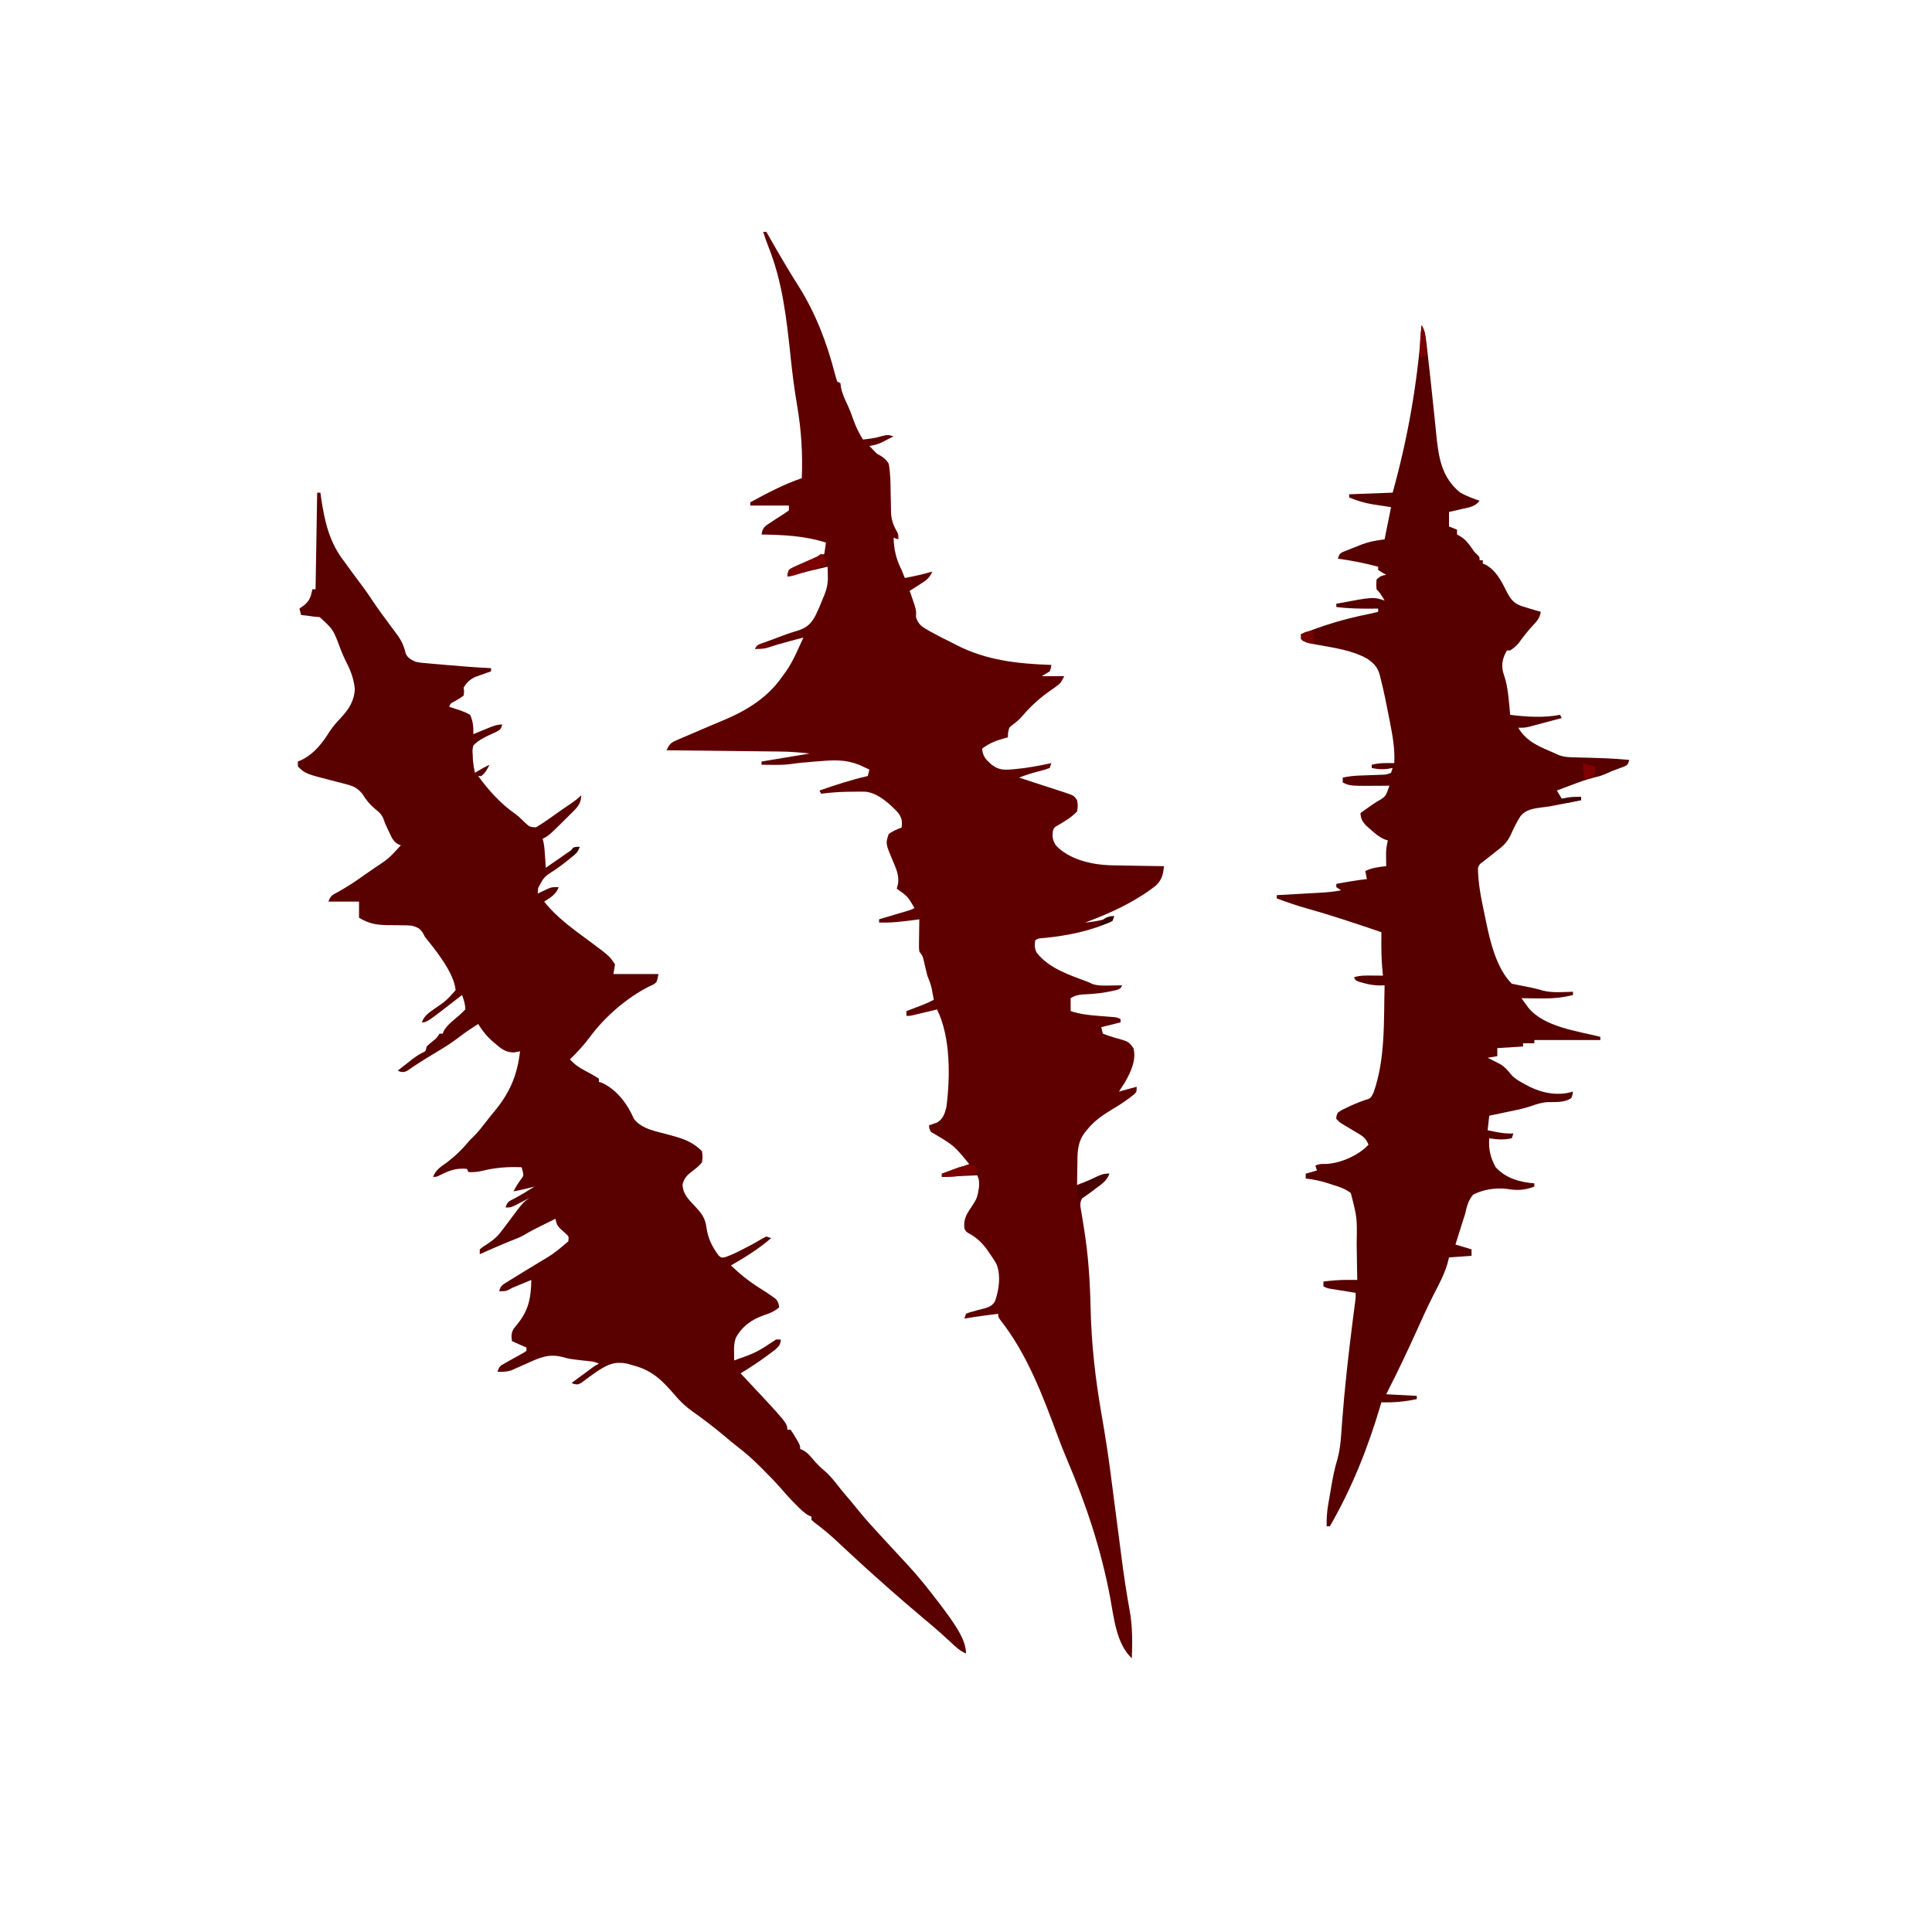
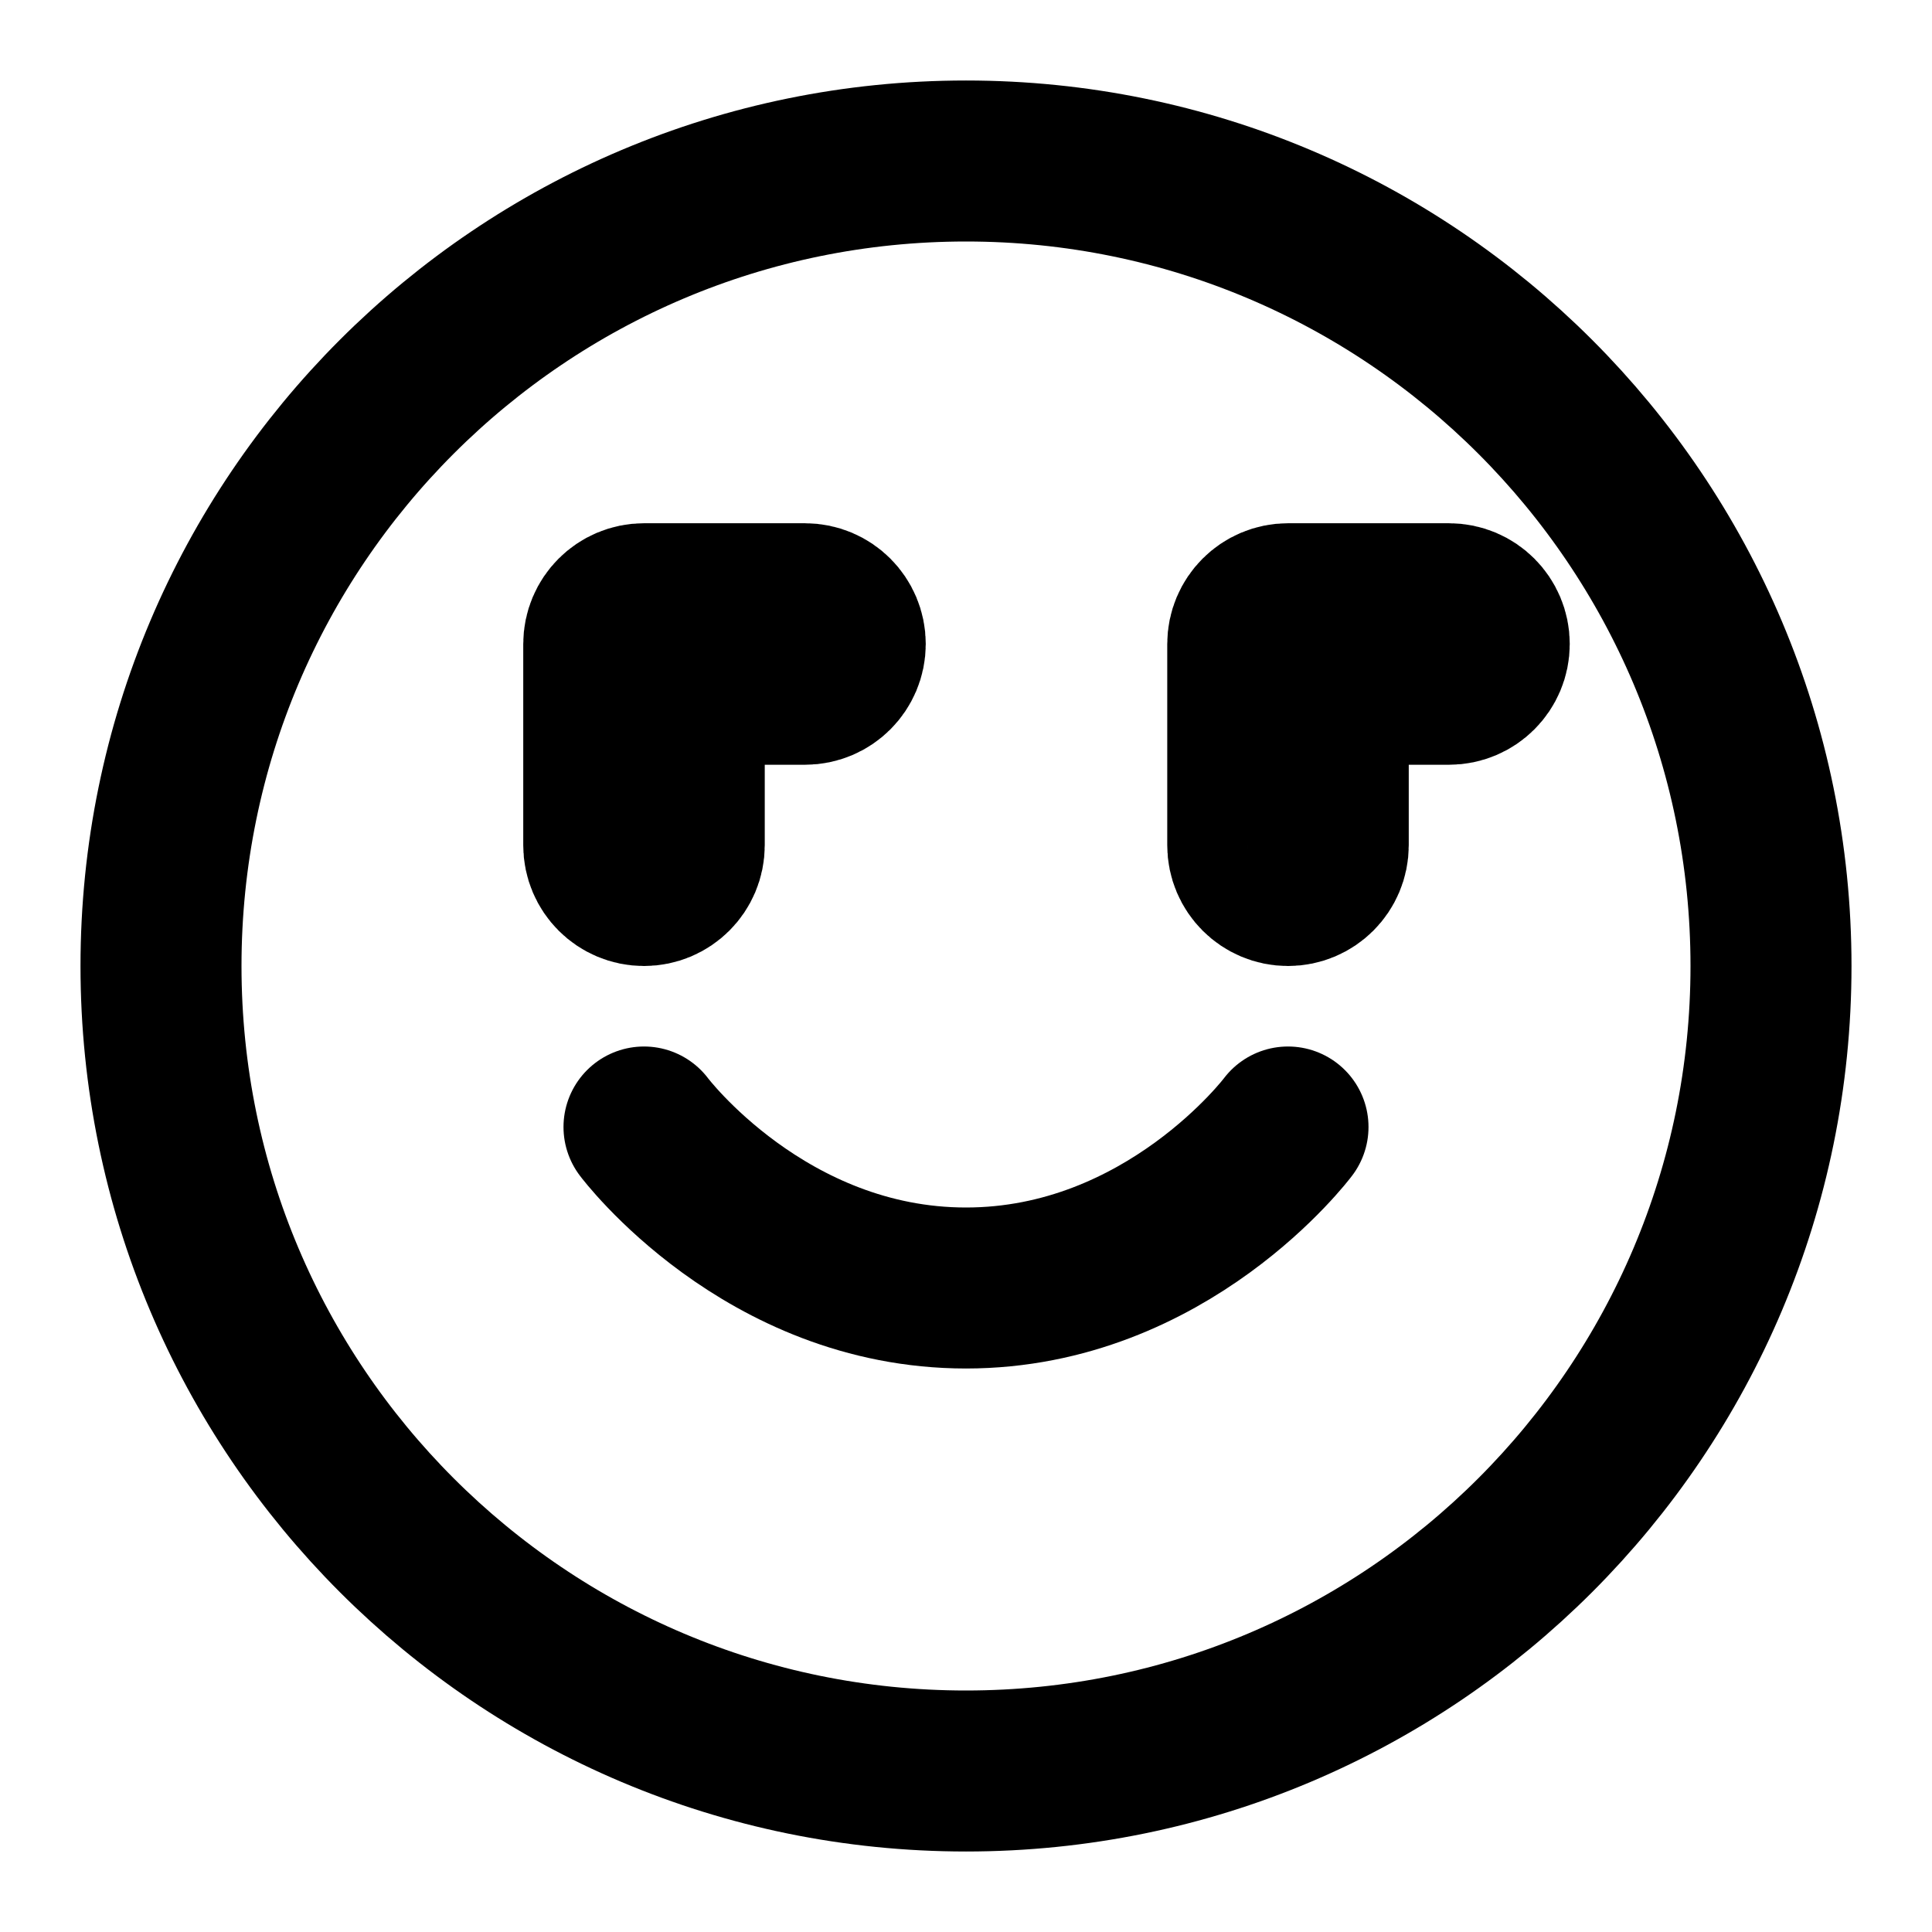
- <svg xmlns="http://www.w3.org/2000/svg" version="1.1" width="1200" height="1200">
-   <path d="M0 0 C0.66 0 1.32 0 2 0 C2.473 0.837 2.946 1.673 3.434 2.535 C6.972 8.772 10.555 14.979 14.25 21.125 C14.799 22.044 14.799 22.044 15.359 22.982 C17.51 26.573 19.709 30.126 21.957 33.656 C32.554 50.492 39.549 68.704 44.505 87.962 C44.949 89.657 45.469 91.331 46 93 C46.66 93.33 47.32 93.66 48 94 C48.103 94.784 48.206 95.567 48.312 96.375 C49.129 100.681 50.805 104.115 52.672 108.059 C53.964 110.92 55.035 113.785 56.062 116.75 C57.622 121.188 59.517 125.01 62 129 C66.129 128.565 69.762 128.071 73.75 126.875 C76.98 126.005 77.959 126.061 81 127 C79.441 127.82 77.878 128.631 76.312 129.438 C75.442 129.89 74.572 130.342 73.676 130.809 C71.09 131.96 68.786 132.563 66 133 C66.681 133.701 67.361 134.403 68.062 135.125 C68.515 135.601 68.968 136.076 69.435 136.566 C70.938 138.059 70.938 138.059 72.776 138.965 C75.204 140.419 76.442 141.608 78 144 C79.096 149.934 79.128 155.854 79.188 161.875 C79.228 164.321 79.278 166.765 79.351 169.211 C79.394 170.726 79.419 172.243 79.421 173.759 C79.541 178.658 80.686 182.01 83.145 186.254 C84 188 84 188 84 191 C83.01 190.67 82.02 190.34 81 190 C81.283 197.558 82.59 203.274 86 210 C86.678 211.662 87.352 213.326 88 215 C93.758 213.911 99.392 212.707 105 211 C103.475 215.284 100.612 216.865 96.875 219.25 C95.779 219.956 94.684 220.663 93.555 221.391 C92.29 222.187 92.29 222.187 91 223 C91.277 223.773 91.554 224.547 91.84 225.344 C95.148 234.857 95.148 234.857 94.938 239.25 C96.382 244.349 99.503 245.789 103.863 248.278 C105.563 249.207 107.281 250.105 109 251 C109.732 251.389 110.464 251.779 111.219 252.18 C112.446 252.809 113.683 253.418 114.93 254.008 C116.537 254.778 118.121 255.595 119.695 256.43 C138.298 266.193 158.305 268.283 179 269 C178.812 270.812 178.812 270.812 178 273 C176.35 273.99 174.7 274.98 173 276 C177.62 276 182.24 276 187 276 C185.165 279.67 184.744 280.496 181.656 282.629 C180.992 283.101 180.327 283.574 179.642 284.06 C178.935 284.556 178.228 285.052 177.5 285.562 C171.207 290.108 166.095 294.736 161.059 300.664 C159.278 302.685 157.591 304.222 155.438 305.812 C152.714 307.854 152.714 307.854 152.125 311.312 C152.084 312.199 152.042 313.086 152 314 C151.348 314.17 150.695 314.34 150.023 314.516 C144.633 316.01 140.452 317.602 136 321 C136.417 325.863 138.37 327.865 142 331 C146.242 334.172 149.084 334.285 154.312 333.875 C155 333.822 155.688 333.769 156.396 333.715 C164.029 333.05 171.513 331.583 179 330 C178.67 330.99 178.34 331.98 178 333 C175.016 334.098 175.016 334.098 171.25 335.062 C167.027 336.162 163.032 337.338 159 339 C160.476 339.476 160.476 339.476 161.982 339.962 C165.636 341.144 169.286 342.338 172.934 343.535 C174.513 344.051 176.093 344.564 177.675 345.074 C179.949 345.808 182.219 346.553 184.488 347.301 C185.195 347.526 185.901 347.751 186.629 347.983 C193 350.105 193 350.105 195 353 C195.562 356.375 195.562 356.375 195 360 C191.4 363.78 187.127 366.261 182.637 368.887 C180.839 369.915 180.839 369.915 180 372 C179.477 375.836 179.784 377.629 181.75 381 C189.965 389.841 203.77 392.971 215.337 393.435 C219.953 393.566 224.569 393.632 229.188 393.688 C231.113 393.721 233.038 393.755 234.963 393.791 C239.642 393.875 244.321 393.942 249 394 C248.366 399.329 247.845 402.136 244 406 C241.835 407.7 239.728 409.244 237.438 410.75 C236.793 411.177 236.148 411.604 235.484 412.043 C224.501 419.095 212.233 424.503 200 429 C206.437 428.489 211.959 427.271 218 425 C217.67 425.99 217.34 426.98 217 428 C203.736 434.278 188.89 437.202 174.387 438.605 C171.138 438.789 171.138 438.789 169 440 C168.579 442.878 168.517 445.096 169.914 447.711 C177.576 457.613 190.693 461.738 202 466 C202.799 466.383 203.598 466.766 204.422 467.16 C208.041 468.339 211.553 468.212 215.312 468.125 C216.423 468.111 216.423 468.111 217.557 468.098 C219.371 468.074 221.186 468.038 223 468 C222 470 222 470 219.805 470.816 C212.542 472.666 205.705 473.435 198.25 473.691 C195.245 473.977 193.528 474.426 191 476 C191 478.64 191 481.28 191 484 C197.063 486.027 202.957 486.583 209.312 487.062 C211.288 487.216 213.263 487.374 215.238 487.535 C216.105 487.601 216.972 487.667 217.865 487.735 C220 488 220 488 222 489 C222 489.66 222 490.32 222 491 C218.04 491.99 214.08 492.98 210 494 C210.33 495.32 210.66 496.64 211 498 C213.477 499.028 215.744 499.803 218.312 500.5 C226.965 502.888 226.965 502.888 230 507 C231.975 514.465 228.254 522.061 224.621 528.41 C223.453 530.298 222.231 532.153 221 534 C224.63 533.01 228.26 532.02 232 531 C232 534 232 534 230.748 535.434 C226.401 539.029 221.919 542.019 217.062 544.875 C210.977 548.578 205.396 552.282 201 558 C200.575 558.511 200.151 559.022 199.714 559.548 C195.099 565.781 195.225 571.96 195.188 579.5 C195.162 580.704 195.137 581.908 195.111 583.148 C195.053 586.099 195.016 589.049 195 592 C195.535 591.788 196.07 591.576 196.621 591.357 C199.037 590.401 201.456 589.451 203.875 588.5 C204.717 588.166 205.559 587.832 206.426 587.488 C207.231 587.172 208.037 586.857 208.867 586.531 C209.611 586.238 210.354 585.945 211.121 585.643 C213 585 213 585 215 585 C213.463 589.329 210.132 591.46 206.562 594.062 C204.361 595.692 202.178 597.338 200 599 C199.426 599.391 198.852 599.782 198.26 600.185 C196.223 603.119 197.187 606.058 197.766 609.387 C197.878 610.121 197.991 610.856 198.108 611.613 C198.473 613.974 198.86 616.331 199.25 618.688 C201.925 635.279 203.04 651.593 203.387 668.387 C203.886 691.035 206.356 712.61 210.26 734.916 C212.222 746.169 214.005 757.425 215.5 768.75 C215.596 769.474 215.692 770.199 215.79 770.945 C216.416 775.701 217.03 780.458 217.641 785.216 C218.785 794.089 219.945 802.96 221.108 811.831 C221.547 815.196 221.981 818.561 222.414 821.927 C223.928 833.576 225.587 845.167 227.731 856.719 C229.464 866.473 229.37 876.13 229 886 C219.317 876.92 217.883 860.775 215.562 848.375 C210.019 818.816 200.745 790.702 188.961 763.063 C186.855 758.103 184.864 753.119 183 748.062 C173.748 723.065 163.965 696.938 147.293 675.84 C146 674 146 674 146 672 C143.625 672.311 141.25 672.624 138.875 672.938 C137.877 673.068 137.877 673.068 136.859 673.201 C132.892 673.726 128.944 674.318 125 675 C125.33 674.01 125.66 673.02 126 672 C128.039 671.156 128.039 671.156 130.625 670.5 C131.526 670.243 132.427 669.987 133.355 669.723 C134.935 669.291 136.52 668.876 138.113 668.496 C140.926 667.635 142.67 666.601 144.094 664.008 C146.513 656.995 147.673 648.655 145.121 641.555 C143.893 639.228 142.532 637.139 141 635 C140.203 633.822 140.203 633.822 139.391 632.621 C136 627.901 132.728 624.734 127.602 621.973 C126 621 126 621 125 619 C124.397 613.71 126.052 610.569 128.938 606.312 C132.994 600.163 132.994 600.163 134.125 593 C134.128 592.319 134.13 591.639 134.133 590.938 C134.066 588.781 134.066 588.781 133 586 C125.74 586.33 118.48 586.66 111 587 C111 586.34 111 585.68 111 585 C119.415 582.03 119.415 582.03 128 579 C118.456 567.442 118.456 567.442 105.793 559.957 C104 559 104 559 103.238 556.887 C103.16 556.264 103.081 555.641 103 555 C104.725 554.382 106.451 553.763 108.176 553.145 C111.759 550.896 112.821 547.727 113.801 543.742 C116.234 525.353 116.521 500.042 108 483 C106.194 483.433 106.194 483.433 104.352 483.875 C102.776 484.25 101.201 484.625 99.625 485 C98.434 485.286 98.434 485.286 97.219 485.578 C96.078 485.849 96.078 485.849 94.914 486.125 C94.212 486.293 93.511 486.46 92.788 486.633 C91 487 91 487 89 487 C89 486.01 89 485.02 89 484 C89.892 483.662 90.784 483.325 91.703 482.977 C92.874 482.531 94.044 482.085 95.25 481.625 C96.41 481.184 97.57 480.743 98.766 480.289 C101.262 479.294 103.629 478.256 106 477 C105.715 475.436 105.421 473.874 105.125 472.312 C104.963 471.442 104.8 470.572 104.633 469.676 C103.992 466.968 103.035 464.579 102 462 C101.201 458.926 100.492 455.838 99.781 452.742 C99.099 449.817 99.099 449.817 97 447 C96.773 444.823 96.773 444.823 96.805 442.332 C96.811 441.439 96.818 440.547 96.824 439.627 C96.849 438.234 96.849 438.234 96.875 436.812 C96.884 435.872 96.893 434.932 96.902 433.963 C96.926 431.642 96.959 429.321 97 427 C95.949 427.144 94.899 427.289 93.816 427.438 C86.498 428.415 79.401 429.264 72 429 C72 428.34 72 427.68 72 427 C72.595 426.823 73.191 426.647 73.804 426.465 C76.495 425.666 79.185 424.864 81.875 424.062 C82.812 423.785 83.749 423.507 84.715 423.221 C85.611 422.953 86.507 422.686 87.43 422.41 C88.257 422.164 89.085 421.918 89.937 421.664 C92.032 421.047 92.032 421.047 94 420 C89.756 412.731 89.756 412.731 83 408 C83.268 406.948 83.536 405.896 83.812 404.812 C84.529 399.384 82.406 395.075 80.324 390.148 C76.025 379.926 76.025 379.926 78 374 C80.502 372.204 83.117 371.057 86 370 C86.464 366.103 86.252 364.382 84.062 361.062 C78.917 355.508 71.461 348.595 63.699 347.749 C61.022 347.668 58.365 347.689 55.688 347.75 C54.788 347.755 53.889 347.76 52.963 347.766 C47.246 347.832 41.671 348.283 36 349 C35.67 348.34 35.34 347.68 35 347 C44.92 343.594 54.753 340.291 65 338 C65.33 336.68 65.66 335.36 66 334 C64.671 333.366 63.336 332.744 62 332.125 C61.258 331.777 60.515 331.429 59.75 331.07 C51.118 327.711 44.1 328.015 34.938 328.812 C33.697 328.909 32.456 329.005 31.178 329.104 C26.469 329.479 21.8 329.882 17.125 330.57 C13.408 331.081 9.813 331.096 6.062 331.062 C5.379 331.058 4.695 331.053 3.99 331.049 C2.327 331.037 0.663 331.019 -1 331 C-1 330.34 -1 329.68 -1 329 C8.9 327.35 18.8 325.7 29 324 C22.78 323.378 16.821 322.846 10.613 322.795 C9.841 322.785 9.069 322.775 8.273 322.765 C5.763 322.734 3.253 322.708 0.742 322.684 C-1.015 322.663 -2.772 322.642 -4.529 322.621 C-9.122 322.566 -13.715 322.516 -18.308 322.468 C-23.007 322.417 -27.707 322.362 -32.406 322.307 C-41.604 322.2 -50.802 322.098 -60 322 C-58.461 318.671 -57.575 317.424 -54.168 315.957 C-53.379 315.61 -52.591 315.263 -51.779 314.905 C-50.924 314.545 -50.068 314.184 -49.188 313.812 C-48.305 313.427 -47.422 313.042 -46.512 312.646 C-43.681 311.415 -40.842 310.205 -38 309 C-36.587 308.4 -36.587 308.4 -35.146 307.789 C-34.213 307.393 -33.281 306.997 -32.32 306.59 C-31.398 306.198 -30.476 305.805 -29.527 305.401 C-27.769 304.656 -26.008 303.916 -24.245 303.183 C-9.892 297.14 3.136 289.053 12 276 C12.378 275.501 12.756 275.002 13.145 274.488 C16.549 269.945 18.981 265.226 21.312 260.062 C21.672 259.283 22.031 258.504 22.4 257.701 C23.273 255.804 24.138 253.902 25 252 C22.708 252.602 20.416 253.206 18.125 253.812 C17.443 253.993 16.76 254.173 16.057 254.358 C11.376 255.604 6.75 256.967 2.148 258.484 C-0.293 259.07 -2.498 259.088 -5 259 C-3.664 256.328 -2.505 256.248 0.27 255.23 C1.595 254.738 1.595 254.738 2.947 254.236 C3.892 253.89 4.838 253.544 5.812 253.188 C6.769 252.822 7.726 252.457 8.712 252.08 C12.714 250.553 16.658 249.097 20.781 247.926 C26.845 246.074 29.557 243.824 32.512 238.334 C34.17 234.946 35.626 231.512 37 228 C37.288 227.318 37.575 226.636 37.872 225.934 C39.619 221.648 40.348 218.197 40.188 213.5 C40.16 212.458 40.133 211.417 40.105 210.344 C40.053 209.184 40.053 209.184 40 208 C37.333 208.624 34.667 209.249 32 209.875 C31.256 210.049 30.512 210.223 29.746 210.402 C24.819 211.559 19.907 212.762 15 214 C15.272 212.129 15.272 212.129 16 210 C17.595 208.843 17.595 208.843 19.641 207.93 C20.382 207.591 21.123 207.252 21.887 206.902 C23.057 206.394 23.057 206.394 24.25 205.875 C25.014 205.528 25.779 205.181 26.566 204.824 C30.341 203.123 34.139 201.498 38 200 C38.33 197.69 38.66 195.38 39 193 C25.729 188.804 12.848 188.201 -1 188 C-0.431 185.1 -0.249 184.214 2.074 182.219 C2.937 181.652 3.799 181.084 4.688 180.5 C5.586 179.897 6.484 179.293 7.41 178.672 C8.931 177.69 10.457 176.717 11.996 175.766 C13.373 174.907 14.694 173.962 16 173 C16 172.01 16 171.02 16 170 C8.08 170 0.16 170 -8 170 C-8 169.34 -8 168.68 -8 168 C2.446 162.304 12.71 156.851 24 153 C24.654 137.52 23.679 122.876 21.062 107.609 C19.3 97.289 18.023 86.975 16.938 76.562 C14.494 53.472 11.913 30.589 3.148 8.902 C1.986 5.965 0.973 3.004 0 0 Z " fill="#5F0000" transform="translate(474,144)" />
-   <path d="M0 0 C0.66 0 1.32 0 2 0 C2.159 1.125 2.317 2.251 2.48 3.41 C4.662 18.098 7.615 31.094 17 43 C18.36 44.871 19.714 46.746 21.062 48.625 C23.388 51.815 25.737 54.982 28.125 58.125 C30.079 60.715 31.913 63.347 33.688 66.062 C37.356 71.643 41.348 76.983 45.316 82.352 C45.759 82.955 46.202 83.558 46.659 84.18 C47.565 85.409 48.479 86.633 49.4 87.852 C52.349 91.823 53.883 95.156 55.031 99.984 C56.426 102.886 58.14 103.568 61 105 C64.209 105.664 64.209 105.664 67.707 105.914 C69.01 106.035 70.312 106.156 71.654 106.28 C73.04 106.395 74.426 106.51 75.812 106.625 C77.219 106.75 78.625 106.876 80.031 107.003 C89.343 107.831 98.661 108.561 108 109 C108 109.66 108 110.32 108 111 C106.662 111.454 106.662 111.454 105.297 111.918 C104.126 112.337 102.956 112.756 101.75 113.188 C100.59 113.594 99.43 114 98.234 114.418 C94.69 116.152 93.09 117.683 91 121 C91.082 121.825 91.165 122.65 91.25 123.5 C91.168 124.325 91.085 125.15 91 126 C89.045 127.532 87.031 128.705 84.848 129.887 C82.842 130.871 82.842 130.871 82 133 C82.603 133.193 83.207 133.387 83.828 133.586 C84.627 133.846 85.427 134.107 86.25 134.375 C87.039 134.63 87.828 134.885 88.641 135.148 C90.897 135.963 92.943 136.764 95 138 C96.874 142.123 97.075 145.529 97 150 C98.048 149.567 99.096 149.134 100.176 148.688 C101.555 148.125 102.933 147.562 104.312 147 C105.003 146.714 105.693 146.428 106.404 146.133 C109.415 144.911 111.719 144 115 144 C114 147 114 147 111.453 148.465 C110.396 148.951 109.339 149.437 108.25 149.938 C104.044 151.88 100.266 153.662 97 157 C96.36 159.867 96.36 159.867 96.625 162.938 C96.659 163.957 96.692 164.977 96.727 166.027 C96.977 168.75 97.401 171.334 98 174 C98.743 173.546 99.485 173.093 100.25 172.625 C102.469 171.314 104.68 170.117 107 169 C105.715 171.867 104.429 173.976 102 176 C101.34 176 100.68 176 100 176 C106.549 184.978 113.921 193.148 123.062 199.543 C125.268 201.201 127.151 203.075 129.125 205 C132.032 207.662 132.032 207.662 135.875 207.875 C139.412 205.753 142.789 203.498 146.129 201.078 C149.94 198.32 153.824 195.673 157.709 193.021 C159.982 191.457 162.044 189.956 164 188 C164 193.946 160.52 196.404 156.49 200.519 C143.861 213.069 143.861 213.069 140 215 C140.153 215.51 140.307 216.021 140.465 216.547 C141.169 219.775 141.349 222.954 141.562 226.25 C141.646 227.513 141.73 228.777 141.816 230.078 C141.877 231.042 141.938 232.007 142 233 C142.565 232.606 143.13 232.212 143.712 231.807 C146.263 230.033 148.819 228.266 151.375 226.5 C152.264 225.88 153.154 225.26 154.07 224.621 C154.921 224.035 155.772 223.448 156.648 222.844 C157.434 222.299 158.219 221.754 159.029 221.193 C161 220 161 220 163 220 C161.757 223.73 160.243 224.686 157.188 227.125 C156.203 227.92 155.218 228.716 154.203 229.535 C152.074 231.205 149.904 232.78 147.672 234.309 C140.861 238.685 140.861 238.685 137.25 245.562 C137.167 246.697 137.085 247.831 137 249 C137.603 248.711 138.207 248.423 138.828 248.125 C139.627 247.754 140.427 247.382 141.25 247 C142.039 246.629 142.828 246.257 143.641 245.875 C146 245 146 245 150 245 C148.483 249.55 144.831 251.501 141 254 C148.813 263.983 159.226 271.23 169.326 278.729 C181.567 287.85 181.567 287.85 185 293 C184.67 294.98 184.34 296.96 184 299 C193.24 299 202.48 299 212 299 C211 304 211 304 208.988 305.414 C207.664 306.013 207.664 306.013 206.312 306.625 C192.459 313.633 178.729 325.482 169.551 337.902 C165.787 342.994 161.538 347.596 157 352 C159.909 355.177 162.748 357.143 166.562 359.125 C169.491 360.659 172.246 362.164 175 364 C175 364.66 175 365.32 175 366 C175.681 366.206 176.361 366.413 177.062 366.625 C186.076 370.844 192.894 379.846 196.688 388.875 C201.542 395.435 210.999 396.733 218.583 398.871 C219.319 399.079 220.054 399.286 220.812 399.5 C221.904 399.806 221.904 399.806 223.019 400.119 C229.268 401.936 234.313 404.313 239 409 C239.465 412.312 239.465 412.312 239 416 C236.629 418.625 236.629 418.625 233.562 421 C229.99 423.774 228.26 425.121 226.965 429.5 C227.026 435.635 230.544 438.795 234.562 443.125 C238.732 447.63 241.087 450.457 241.812 456.625 C242.849 463.413 245.282 468.352 249.348 473.809 C250.958 475.226 250.958 475.226 253.195 474.926 C256.949 473.687 260.365 471.995 263.875 470.188 C264.557 469.844 265.239 469.5 265.941 469.146 C269.316 467.433 272.59 465.649 275.82 463.676 C276.87 463.123 277.919 462.57 279 462 C279.99 462.33 280.98 462.66 282 463 C274.22 469.719 265.881 474.884 257 480 C262.77 485.52 268.57 490.199 275.375 494.375 C277.852 495.909 280.254 497.494 282.625 499.188 C283.257 499.635 283.888 500.082 284.539 500.543 C286.29 502.289 286.618 503.589 287 506 C284.038 508.456 281.408 509.668 277.75 510.812 C269.822 513.596 264.105 517.612 260 525 C258.95 528.149 258.899 530.388 258.938 533.688 C258.951 535.178 258.951 535.178 258.965 536.699 C258.976 537.458 258.988 538.218 259 539 C272.838 534.064 272.838 534.064 285 526 C285.99 526 286.98 526 288 526 C287.747 529.241 286.898 530.094 284.445 532.332 C283.347 533.171 282.24 533.997 281.125 534.812 C280.547 535.246 279.97 535.68 279.374 536.126 C274.099 540.037 268.617 543.6 263 547 C263.377 547.402 263.754 547.804 264.142 548.218 C292 577.946 292 577.946 292 582 C292.66 582 293.32 582 294 582 C295.508 584.117 295.508 584.117 297.125 586.875 C297.664 587.78 298.203 588.685 298.758 589.617 C300 592 300 592 300 594 C300.58 594.241 301.16 594.482 301.758 594.73 C304.424 596.24 305.912 597.967 307.875 600.312 C310.172 602.983 312.255 605.207 315 607.438 C318.55 610.469 321.205 613.854 324.066 617.527 C325.646 619.547 327.256 621.504 328.938 623.438 C331.425 626.3 333.808 629.235 336.188 632.188 C340.766 637.8 345.608 643.134 350.541 648.432 C354.568 652.759 358.568 657.111 362.574 661.458 C363.909 662.901 365.251 664.338 366.594 665.773 C373.165 672.864 379.128 680.332 385 688 C385.899 689.164 385.899 689.164 386.816 690.352 C388.239 692.216 389.628 694.098 391 696 C391.489 696.668 391.977 697.335 392.48 698.023 C396.975 704.424 403 713.014 403 721 C399.149 719.396 396.574 716.911 393.562 714.062 C389.339 710.116 385.053 706.278 380.625 702.562 C380.092 702.115 379.559 701.667 379.009 701.206 C377.91 700.284 376.81 699.362 375.71 698.44 C362.285 687.138 349.127 675.542 336.188 663.688 C335.689 663.231 335.191 662.775 334.677 662.304 C332.006 659.854 329.346 657.392 326.699 654.914 C325.592 653.88 324.484 652.846 323.375 651.812 C322.837 651.311 322.299 650.809 321.744 650.292 C317.589 646.457 313.248 642.928 308.73 639.523 C308.159 639.021 307.588 638.518 307 638 C307 637.34 307 636.68 307 636 C306.45 635.776 305.899 635.551 305.332 635.32 C302.274 633.589 300.152 631.378 297.688 628.875 C296.784 627.965 295.88 627.055 294.949 626.117 C292.766 623.852 290.69 621.513 288.633 619.133 C284.977 614.923 281.131 610.939 277.188 607 C276.485 606.298 275.782 605.596 275.058 604.873 C270.709 600.575 266.284 596.553 261.414 592.848 C258.573 590.673 255.856 588.374 253.125 586.062 C246.538 580.551 239.731 575.34 232.715 570.387 C228.528 567.394 225.29 564.194 221.957 560.281 C214.217 551.26 207.846 544.975 196 542 C194.399 541.52 194.399 541.52 192.766 541.031 C184.803 539.461 180.746 541.343 174.086 545.639 C170.683 547.975 167.348 550.398 164.068 552.904 C162 554 162 554 159.733 553.674 C159.161 553.451 158.589 553.229 158 553 C160.457 551.186 162.916 549.373 165.375 547.562 C166.074 547.046 166.772 546.53 167.492 545.998 C168.162 545.505 168.833 545.012 169.523 544.504 C170.45 543.821 170.45 543.821 171.396 543.123 C173 542 173 542 175 541 C171.97 539.485 168.704 539.431 165.375 539.062 C156.649 538.051 156.649 538.051 152.438 536.875 C143.605 534.627 138.037 537.352 129.938 541 C127.826 541.948 125.71 542.885 123.59 543.812 C122.66 544.231 121.731 544.65 120.773 545.082 C117.702 546.099 115.214 546.166 112 546 C113.167 542.5 113.718 542.301 116.816 540.59 C117.962 539.941 117.962 539.941 119.131 539.279 C119.933 538.837 120.736 538.394 121.562 537.938 C123.151 537.058 124.736 536.171 126.316 535.277 C127.022 534.888 127.728 534.499 128.455 534.097 C129.22 533.554 129.22 533.554 130 533 C130 532.34 130 531.68 130 531 C127.03 529.68 124.06 528.36 121 527 C120.546 523.975 120.488 521.806 122.16 519.172 C123.218 517.841 124.277 516.51 125.336 515.18 C131.634 506.93 132.837 499.254 133 489 C131.083 489.79 129.166 490.582 127.25 491.375 C126.183 491.816 125.115 492.257 124.016 492.711 C121.107 493.898 121.107 493.898 118.859 495.164 C117 496 117 496 113 496 C114.159 492.524 114.786 492.218 117.797 490.363 C118.585 489.872 119.372 489.382 120.184 488.876 C121.031 488.36 121.878 487.844 122.75 487.312 C123.612 486.777 124.473 486.242 125.361 485.69 C129.157 483.337 132.97 481.012 136.801 478.715 C146.991 472.648 146.991 472.648 156 465 C156.332 461.998 156.332 461.998 154.504 460.316 C153.212 459.15 151.921 457.983 150.629 456.816 C148.84 454.821 148.542 453.57 148 451 C145.436 452.268 142.874 453.54 140.312 454.812 C139.591 455.169 138.87 455.525 138.127 455.893 C135.103 457.398 132.147 458.912 129.25 460.652 C127.091 461.946 125.039 462.865 122.688 463.75 C117.859 465.626 113.116 467.666 108.375 469.75 C107.651 470.068 106.928 470.386 106.182 470.714 C104.454 471.475 102.727 472.237 101 473 C101 472.01 101 471.02 101 470 C103.047 468.352 103.047 468.352 105.75 466.625 C109.657 464.123 112.246 461.735 115 458 C115.732 457.031 116.464 456.061 117.219 455.062 C117.972 454.052 118.724 453.041 119.5 452 C127.811 440.842 127.811 440.842 132 438 C131.169 438.433 130.337 438.866 129.48 439.312 C128.394 439.869 127.307 440.426 126.188 441 C124.569 441.835 124.569 441.835 122.918 442.688 C120 444 120 444 117 444 C118.195 440.414 118.822 440.281 122.062 438.625 C126.513 436.278 130.764 433.712 135 431 C133.175 431.464 133.175 431.464 131.312 431.938 C128.222 432.712 125.133 433.413 122 434 C123.194 431.414 124.47 429.369 126.188 427.062 C128.315 424.197 128.315 424.197 127.613 421.309 C127.411 420.547 127.209 419.785 127 419 C118.198 418.639 110.626 419.204 102.059 421.344 C99.254 421.945 96.854 422.128 94 422 C93.67 421.34 93.34 420.68 93 420 C86.391 419.376 82.228 420.944 76.32 423.906 C74 425 74 425 72 425 C73.523 420.786 76.619 418.816 80.125 416.312 C85.855 412.078 90.426 407.474 95 402 C96.268 400.762 96.268 400.762 97.562 399.5 C100.34 396.652 102.701 393.615 105.109 390.453 C107.043 387.944 109.049 385.507 111.062 383.062 C120.106 371.775 124.309 361.343 126 347 C124.783 347.227 123.566 347.454 122.312 347.688 C116.974 347.73 114.058 345.203 110.188 341.875 C109.637 341.402 109.086 340.928 108.519 340.44 C105.019 337.275 102.464 334.021 100 330 C98.665 330.872 97.332 331.748 96 332.625 C95.257 333.112 94.515 333.6 93.75 334.102 C91.523 335.639 89.385 337.227 87.238 338.871 C83.056 342.028 78.684 344.754 74.188 347.438 C67.79 351.261 67.79 351.261 61.527 355.301 C60.091 356.266 60.091 356.266 58.625 357.25 C57.813 357.812 57.001 358.374 56.164 358.953 C54 360 54 360 51.711 359.672 C51.146 359.45 50.582 359.228 50 359 C52.08 357.371 54.164 355.747 56.25 354.125 C56.837 353.665 57.423 353.205 58.027 352.73 C60.427 350.87 62.613 349.186 65.359 347.867 C67.368 347.047 67.368 347.047 68 344 C69.594 342.465 69.594 342.465 71.5 340.938 C74.181 338.823 74.181 338.823 76 336 C76.66 336 77.32 336 78 336 C78.306 335.182 78.306 335.182 78.617 334.348 C80.89 330.489 84.461 327.86 87.832 324.979 C89.274 323.71 90.643 322.359 92 321 C92 317.62 91.125 315.165 90 312 C89.178 312.641 88.355 313.281 87.508 313.941 C68.106 329 68.106 329 65 329 C66.534 324.882 69.163 323.177 72.688 320.688 C80.109 315.62 80.109 315.62 86 309 C85.02 298.224 73.632 284.203 67 276 C66.526 275.113 66.051 274.226 65.562 273.312 C63.608 270.421 62.295 270.043 59 269 C56.234 268.702 56.234 268.702 53.324 268.727 C52.248 268.706 51.173 268.685 50.064 268.664 C47.825 268.638 45.585 268.62 43.346 268.609 C36.446 268.461 31.914 267.616 26 264 C26 260.7 26 257.4 26 254 C19.73 254 13.46 254 7 254 C8.316 250.051 9.831 249.716 13.438 247.75 C19.233 244.486 24.604 240.878 30 237 C31.666 235.854 33.333 234.708 35 233.562 C44.452 227.257 44.452 227.257 52 219 C51.404 218.79 50.809 218.58 50.195 218.363 C47.174 216.487 46.38 214.382 44.875 211.188 C44.377 210.15 43.88 209.112 43.367 208.043 C42 205 42 205 41.062 202.328 C39.817 199.599 38.469 198.407 36.125 196.562 C32.663 193.688 30.39 190.841 28 187 C25.075 183.575 22.801 182.325 18.457 181.219 C16.845 180.791 16.845 180.791 15.201 180.355 C14.083 180.073 12.965 179.791 11.812 179.5 C-7.448 174.552 -7.448 174.552 -12 170 C-12 169.01 -12 168.02 -12 167 C-11.175 166.649 -10.35 166.299 -9.5 165.938 C-1.455 161.82 3.174 155.559 7.918 148.055 C9.987 145.019 12.22 142.471 14.75 139.812 C19.66 134.513 23.105 129.261 23.375 121.875 C22.708 114.978 20.431 109.668 17.281 103.598 C16.069 101.14 15.081 98.691 14.125 96.125 C9.954 84.954 9.954 84.954 1.562 77.312 C0.387 77.209 -0.789 77.106 -2 77 C-3.48 76.794 -4.959 76.586 -6.438 76.375 C-8.201 76.189 -8.201 76.189 -10 76 C-10.33 74.68 -10.66 73.36 -11 72 C-10.051 71.319 -9.102 70.639 -8.125 69.938 C-4.562 67.013 -3.873 64.45 -3 60 C-2.34 60 -1.68 60 -1 60 C-0.505 30.3 -0.505 30.3 0 0 Z " fill="#590000" transform="translate(197,306)" />
-   <path d="M0 0 C1.983 3.382 2.46 6.37 2.895 10.246 C3.043 11.537 3.191 12.828 3.344 14.158 C3.42 14.853 3.496 15.548 3.574 16.264 C3.817 18.475 4.069 20.685 4.324 22.895 C5.237 30.871 6.094 38.853 6.917 46.839 C7.334 50.878 7.761 54.916 8.189 58.954 C8.495 61.886 8.784 64.82 9.073 67.754 C10.539 82.006 12.25 94.407 24 104 C27.889 106.073 31.807 107.652 36 109 C33.262 112.776 29.102 113.225 24.812 114.188 C23.688 114.453 23.688 114.453 22.541 114.725 C20.696 115.159 18.848 115.581 17 116 C17 116.66 17 117.32 17 118 C17 120.333 17 122.667 17 125 C18.65 125.66 20.3 126.32 22 127 C22 127.99 22 128.98 22 130 C22.701 130.392 23.402 130.784 24.125 131.188 C27.55 133.346 29.273 135.784 31.57 139.062 C32.943 141.034 32.943 141.034 34.68 142.625 C36 144 36 144 36 146 C36.66 146 37.32 146 38 146 C38 146.66 38 147.32 38 148 C38.592 148.262 39.183 148.523 39.793 148.793 C46.059 152.22 49.384 158.552 52.438 164.75 C54.941 169.568 56.66 172.448 61.801 174.367 C62.527 174.576 63.252 174.785 64 175 C65.352 175.437 65.352 175.437 66.73 175.883 C69.143 176.638 71.56 177.34 74 178 C73.421 181.726 71.871 183.54 69.312 186.25 C66.067 189.768 63.164 193.353 60.422 197.273 C58.799 199.245 57.136 200.607 55 202 C54.34 202 53.68 202 53 202 C50.501 206.165 49.395 210.457 50.539 215.266 C51.079 217.045 51.621 218.823 52.164 220.602 C53.884 227.595 54.331 234.842 55 242 C65.249 243.262 75.8 243.943 86 242 C86.33 242.66 86.66 243.32 87 244 C83.252 245.008 79.501 246.005 75.75 247 C74.687 247.286 73.623 247.572 72.527 247.867 C71.503 248.138 70.478 248.409 69.422 248.688 C68.008 249.065 68.008 249.065 66.565 249.449 C64 250 64 250 60 250 C65.336 259.03 73.643 261.901 83 266 C83.768 266.35 84.535 266.701 85.326 267.062 C88.315 268.11 90.74 268.301 93.902 268.379 C95.034 268.413 96.166 268.446 97.333 268.481 C99.117 268.521 99.117 268.521 100.938 268.562 C103.37 268.634 105.802 268.707 108.234 268.781 C109.983 268.833 109.983 268.833 111.768 268.887 C117.525 269.088 123.261 269.501 129 270 C128 273 128 273 125.961 274.062 C124.681 274.527 124.681 274.527 123.375 275 C122.468 275.338 121.56 275.675 120.625 276.023 C119.759 276.346 118.892 276.668 118 277 C116.206 277.804 116.206 277.804 114.375 278.625 C111 280 111 280 107.414 280.859 C102.463 282.063 97.761 283.826 93 285.625 C92.13 285.95 91.26 286.275 90.363 286.609 C88.241 287.402 86.12 288.199 84 289 C84.99 290.65 85.98 292.3 87 294 C90.96 293.67 94.92 293.34 99 293 C99 293.66 99 294.32 99 295 C97.742 295.242 96.484 295.485 95.188 295.734 C91.609 296.426 88.043 297.162 84.477 297.914 C81.137 298.609 77.852 299.164 74.461 299.523 C69.508 300.174 64.837 300.801 61.461 304.842 C59.023 308.611 57.136 312.526 55.309 316.617 C53.099 321.319 50.13 323.958 46 327 C45.064 327.748 44.128 328.495 43.164 329.266 C41.457 330.6 39.748 331.933 38.039 333.266 C35.916 334.842 35.916 334.842 35 337 C35.034 346.23 36.81 355.268 38.737 364.256 C39.185 366.363 39.61 368.474 40.033 370.586 C42.668 383.294 46.57 399.57 56 409 C58.352 409.519 60.696 409.994 63.062 410.438 C67.094 411.204 71.078 411.965 75 413.188 C81.059 414.824 87.767 414.146 94 414 C94 414.66 94 415.32 94 416 C86.848 417.894 80.315 418.246 72.938 418.125 C71.881 418.116 70.825 418.107 69.736 418.098 C67.157 418.074 64.579 418.042 62 418 C62.918 419.272 63.842 420.54 64.77 421.805 C65.541 422.864 65.541 422.864 66.327 423.945 C76.093 435.944 96.731 438.374 111 442 C111 442.66 111 443.32 111 444 C97.47 444 83.94 444 70 444 C70 444.66 70 445.32 70 446 C67.69 446 65.38 446 63 446 C63 446.66 63 447.32 63 448 C57.72 448.33 52.44 448.66 47 449 C47 450.65 47 452.3 47 454 C45.02 454.33 43.04 454.66 41 455 C41.736 455.364 42.472 455.727 43.23 456.102 C44.694 456.856 44.694 456.856 46.188 457.625 C47.15 458.112 48.113 458.6 49.105 459.102 C51.924 460.95 53.546 462.855 55.608 465.479 C58.206 468.318 61.442 470.025 64.812 471.812 C65.55 472.205 66.288 472.597 67.048 473.001 C75.231 477.048 85.081 478.831 94 476 C93.75 477.875 93.75 477.875 93 480 C88.583 483.056 83.181 482.394 78.02 482.559 C74.245 482.831 71.034 483.913 67.488 485.182 C62.737 486.744 57.827 487.666 52.938 488.688 C51.881 488.912 50.825 489.137 49.736 489.369 C47.158 489.917 44.58 490.461 42 491 C41.67 493.97 41.34 496.94 41 500 C46.38 501.191 51.453 502.292 57 502 C56.67 502.99 56.34 503.98 56 505 C50.977 506.13 47.021 505.779 42 505 C41.498 511.783 42.693 517.016 46 523 C52.227 529.82 61.031 532.336 70 533 C70 533.66 70 534.32 70 535 C64.138 537.345 58.906 537.53 52.785 536.414 C45.82 535.652 38.294 536.776 32 540 C28.892 543.626 28.081 547.411 27 552 C26.341 554.146 25.643 556.277 24.946 558.411 C24.278 560.477 23.64 562.549 23.016 564.629 C22.373 566.762 21.704 568.887 21 571 C25.95 572.485 25.95 572.485 31 574 C31 575.32 31 576.64 31 578 C26.38 578.33 21.76 578.66 17 579 C16.67 580.32 16.34 581.64 16 583 C13.882 590.084 10.383 596.435 7.02 602.986 C3.244 610.443 -0.14 618.108 -3.602 625.715 C-8.859 637.257 -14.224 648.708 -20 660 C-20.66 661.32 -21.32 662.64 -22 664 C-15.73 664.33 -9.46 664.66 -3 665 C-3 665.66 -3 666.32 -3 667 C-10.438 668.611 -17.4 669.212 -25 669 C-25.169 669.579 -25.337 670.158 -25.511 670.755 C-33.316 697.189 -43.224 722.122 -57 746 C-57.66 746 -58.32 746 -59 746 C-59.094 741.318 -58.804 736.972 -58.012 732.359 C-57.8 731.123 -57.588 729.887 -57.369 728.613 C-57.144 727.338 -56.919 726.064 -56.688 724.75 C-56.474 723.491 -56.261 722.231 -56.041 720.934 C-55.091 715.473 -54.108 710.158 -52.445 704.867 C-50.259 697.196 -49.994 689.223 -49.406 681.304 C-47.857 660.573 -45.552 639.975 -42.93 619.355 C-42.802 618.347 -42.675 617.34 -42.543 616.302 C-42.302 614.413 -42.059 612.524 -41.813 610.636 C-41.705 609.802 -41.598 608.968 -41.487 608.109 C-41.393 607.384 -41.298 606.658 -41.201 605.911 C-40.948 603.823 -40.948 603.823 -41 601 C-42.914 600.693 -42.914 600.693 -44.867 600.379 C-46.536 600.107 -48.206 599.835 -49.875 599.562 C-50.717 599.428 -51.559 599.293 -52.426 599.154 C-53.231 599.022 -54.037 598.89 -54.867 598.754 C-55.983 598.573 -55.983 598.573 -57.121 598.389 C-59 598 -59 598 -61 597 C-61 596.01 -61 595.02 -61 594 C-55.847 593.313 -50.874 592.94 -45.672 592.969 C-44.605 592.973 -43.539 592.978 -42.44 592.982 C-41.635 592.988 -40.83 592.994 -40 593 C-40.07 587.399 -40.158 581.798 -40.262 576.197 C-40.295 574.297 -40.324 572.398 -40.346 570.498 C-40.039 554.375 -40.039 554.375 -44 539 C-47.473 536.408 -50.854 535.185 -55 534 C-56.336 533.548 -56.336 533.548 -57.699 533.086 C-62.433 531.534 -67.052 530.538 -72 530 C-72 529.01 -72 528.02 -72 527 C-69.69 526.34 -67.38 525.68 -65 525 C-65.33 524.01 -65.66 523.02 -66 522 C-63.476 520.738 -61.7 520.964 -58.875 520.938 C-49.851 520.292 -39.242 515.655 -33 509 C-34.359 505.761 -35.617 504.283 -38.625 502.492 C-39.331 502.063 -40.038 501.634 -40.766 501.191 C-41.503 500.757 -42.24 500.323 -43 499.875 C-44.46 499 -45.918 498.122 -47.375 497.242 C-48.022 496.859 -48.669 496.476 -49.336 496.082 C-51 495 -51 495 -53 493 C-52.973 491.066 -52.973 491.066 -52 489 C-49.559 487.402 -49.559 487.402 -46.438 485.938 C-45.356 485.424 -44.274 484.911 -43.16 484.383 C-40.584 483.255 -38.027 482.241 -35.375 481.312 C-31.775 480.284 -31.775 480.284 -30 477 C-22.397 455.973 -23.577 432.052 -23 410 C-24.034 410.028 -25.068 410.057 -26.133 410.086 C-29.676 410.007 -32.482 409.574 -35.875 408.625 C-37.294 408.242 -37.294 408.242 -38.742 407.852 C-41 407 -41 407 -42 405 C-38.246 403.796 -34.668 403.901 -30.75 403.938 C-28.855 403.951 -28.855 403.951 -26.922 403.965 C-25.958 403.976 -24.993 403.988 -24 404 C-24.072 403.368 -24.144 402.737 -24.219 402.086 C-25.019 394.373 -25.095 386.749 -25 379 C-25 378.34 -25 377.68 -25 377 C-40.257 371.812 -55.495 366.671 -71.02 362.334 C-77.467 360.518 -83.734 358.366 -90 356 C-90 355.34 -90 354.68 -90 354 C-88.502 353.917 -88.502 353.917 -86.974 353.832 C-83.25 353.625 -79.527 353.413 -75.803 353.2 C-74.195 353.109 -72.587 353.019 -70.979 352.93 C-68.66 352.801 -66.342 352.669 -64.023 352.535 C-63.311 352.497 -62.598 352.458 -61.864 352.418 C-57.849 352.182 -53.953 351.738 -50 351 C-50.99 350.34 -51.98 349.68 -53 349 C-53 348.34 -53 347.68 -53 347 C-46.68 345.803 -40.392 344.724 -34 344 C-34.33 342.35 -34.66 340.7 -35 339 C-30.666 336.968 -26.714 336.479 -22 336 C-22.012 335.264 -22.023 334.528 -22.035 333.77 C-22.044 332.794 -22.053 331.818 -22.062 330.812 C-22.074 329.85 -22.086 328.887 -22.098 327.895 C-22.005 325.144 -21.621 322.675 -21 320 C-21.706 319.769 -22.413 319.539 -23.141 319.301 C-26.589 317.732 -28.938 315.722 -31.75 313.188 C-32.714 312.335 -33.678 311.483 -34.672 310.605 C-37.077 307.914 -37.72 306.54 -38 303 C-36.439 301.894 -34.876 300.79 -33.312 299.688 C-32.442 299.073 -31.572 298.458 -30.676 297.824 C-28 296 -28 296 -25.281 294.5 C-22.831 292.889 -22.158 292.02 -21.188 289.312 C-20.6 287.673 -20.6 287.673 -20 286 C-20.776 286.012 -21.552 286.023 -22.352 286.035 C-44.559 286.221 -44.559 286.221 -49 284 C-49 283.01 -49 282.02 -49 281 C-45.569 280.239 -42.315 279.84 -38.805 279.719 C-37.842 279.681 -36.879 279.644 -35.887 279.605 C-33.871 279.535 -31.855 279.465 -29.84 279.395 C-28.879 279.357 -27.919 279.32 -26.93 279.281 C-26.056 279.251 -25.181 279.221 -24.281 279.189 C-21.837 279.077 -21.837 279.077 -19 278 C-18.67 277.01 -18.34 276.02 -18 275 C-19.031 275.186 -20.062 275.371 -21.125 275.562 C-24.761 275.973 -27.454 275.778 -31 275 C-31 274.34 -31 273.68 -31 273 C-26.323 271.793 -21.787 271.923 -17 272 C-16.499 263.283 -18.023 255.012 -19.688 246.5 C-19.823 245.795 -19.959 245.089 -20.1 244.363 C-21.722 235.976 -23.372 227.587 -25.5 219.312 C-25.665 218.62 -25.829 217.928 -25.999 217.215 C-27.394 212.198 -29.782 209.921 -34 207 C-43.046 202.013 -53.468 200.52 -63.505 198.699 C-64.558 198.506 -65.611 198.312 -66.695 198.113 C-68.119 197.863 -68.119 197.863 -69.571 197.607 C-72 197 -72 197 -75 195 C-75 194.01 -75 193.02 -75 192 C-61.623 186.533 -48.02 182.434 -33.855 179.578 C-31.549 179.111 -29.276 178.595 -27 178 C-27 177.34 -27 176.68 -27 176 C-28.039 176.012 -29.078 176.023 -30.148 176.035 C-37.83 176.094 -45.369 176.027 -53 175 C-53 174.34 -53 173.68 -53 173 C-30.111 168.682 -30.111 168.682 -23 171 C-24.522 168.371 -25.844 166.156 -28 164 C-28.25 161 -28.25 161 -28 158 C-25.861 155.861 -24.867 155.573 -22 155 C-22.825 154.546 -23.65 154.093 -24.5 153.625 C-25.325 153.089 -26.15 152.553 -27 152 C-27 151.34 -27 150.68 -27 150 C-35.277 147.763 -43.507 146.164 -52 145 C-51 142 -51 142 -49.177 140.941 C-48.396 140.628 -47.614 140.315 -46.809 139.992 C-45.946 139.645 -45.083 139.299 -44.193 138.941 C-43.284 138.589 -42.374 138.238 -41.438 137.875 C-40.114 137.336 -40.114 137.336 -38.764 136.785 C-33.2 134.589 -29.216 133.777 -23 133 C-21.68 126.4 -20.36 119.8 -19 113 C-24.562 112.138 -24.562 112.138 -30.127 111.296 C-35.408 110.446 -40.048 109.027 -45 107 C-45 106.34 -45 105.68 -45 105 C-36.09 104.67 -27.18 104.34 -18 104 C-8.452 69.528 -2.538 35.724 0 0 Z " fill="#560000" transform="translate(883,202)" />
-   <path d="M0 0 C0.66 0.33 1.32 0.66 2 1 C2.625 4.062 2.625 4.062 3 7 C-2.293 8.794 -7.602 10.522 -12.938 12.188 C-14.04 12.532 -15.142 12.876 -16.277 13.23 C-19 14 -19 14 -21 14 C-20.732 12.129 -20.732 12.129 -20 10 C-18.374 8.843 -18.374 8.843 -16.289 7.93 C-15.539 7.591 -14.789 7.252 -14.016 6.902 C-13.227 6.563 -12.438 6.224 -11.625 5.875 C-10.075 5.187 -8.525 4.497 -6.977 3.805 C-6.286 3.505 -5.596 3.206 -4.885 2.898 C-2.747 1.935 -2.747 1.935 0 0 Z " fill="#7C0000" transform="translate(510,344)" />
-   <path d="M0 0 C-1.543 4.309 -4.834 6.497 -8.375 9.125 C-9.241 9.788 -9.241 9.788 -10.125 10.465 C-12.967 12.612 -15.731 14.567 -19 16 C-20.354 13.291 -20.065 10.991 -20 8 C-4.571 0 -4.571 0 0 0 Z " fill="#490000" transform="translate(689,729)" />
-   <path d="M0 0 C0.66 1.32 1.32 2.64 2 4 C-5.456 6.237 -12.212 7.156 -20 7 C-20 6.34 -20 5.68 -20 5 C-17.796 4.155 -15.588 3.324 -13.375 2.5 C-11.53 1.804 -11.53 1.804 -9.648 1.094 C-6.19 0.057 -3.578 -0.22 0 0 Z " fill="#7B0000" transform="translate(605,724)" />
-   <path d="M0 0 C2.64 0.66 5.28 1.32 8 2 C8 6 8 6 6.75 7.688 C5 9 5 9 1 10 C0.67 6.7 0.34 3.4 0 0 Z " fill="#7E0000" transform="translate(983,474)" />
-   <path d="M0 0 C2.351 3.708 2.432 7.486 2.625 11.75 C2.664 12.447 2.702 13.145 2.742 13.863 C2.836 15.575 2.919 17.288 3 19 C1.68 19.33 0.36 19.66 -1 20 C-1.102 13.231 -1.03 6.697 0 0 Z " fill="#7E0000" transform="translate(883,202)" />
-   <path d="M0 0 C0 2.64 0 5.28 0 8 C-2.31 7.34 -4.62 6.68 -7 6 C-7.33 4.68 -7.66 3.36 -8 2 C-4.912 0.235 -3.767 0 0 0 Z " fill="#760000" transform="translate(816,392)" />
-   <path d="M0 0 C0 0.66 0 1.32 0 2 C-1.748 2.365 -3.498 2.716 -5.25 3.062 C-6.712 3.358 -6.712 3.358 -8.203 3.66 C-10.868 3.984 -12.489 3.855 -15 3 C-10.386 -0.076 -5.45 -0.165 0 0 Z " fill="#420000" transform="translate(982,495)" />
-   <path d="M0 0 C-1 3 -1 3 -2.848 3.949 C-3.579 4.193 -4.309 4.436 -5.062 4.688 C-6.163 5.065 -6.163 5.065 -7.285 5.449 C-7.851 5.631 -8.417 5.813 -9 6 C-7.933 3.091 -7.329 2.164 -4.5 0.75 C-2 0 -2 0 0 0 Z " fill="#370000" transform="translate(692,569)" />
-   <path d="M0 0 C-0.33 0.66 -0.66 1.32 -1 2 C-3.649 2.594 -6.292 2.742 -9 3 C-8 1 -8 1 -5.062 -0.188 C-2 -1 -2 -1 0 0 Z " fill="#750000" transform="translate(478,400)" />
-   <path d="M0 0 C-1.333 4 -3.496 4.838 -7 7 C-4.605 0 -4.605 0 0 0 Z " fill="#340000" transform="translate(360,526)" />
+ <svg xmlns="http://www.w3.org/2000/svg" viewBox="0 0 24 24" fill="none" stroke="currentColor" stroke-width="2" stroke-linecap="round" stroke-linejoin="round">
+   <path d="M12 2a10 10 0 1 0 10 10A10 10 0 0 0 12 2z" />
+   <path d="M8.5 10.5a.5.5 0 0 1-1 0V8a.5.5 0 0 1 .5-.5h2a.5.5 0 0 1 0 1h-1.5z" />
+   <path d="M16.5 10.5a.5.5 0 0 1-1 0V8a.5.5 0 0 1 .5-.5h2a.5.5 0 0 1 0 1h-1.5z" />
+   <path d="M8 14s1.5 2 4 2 4-2 4-2" />
</svg>
